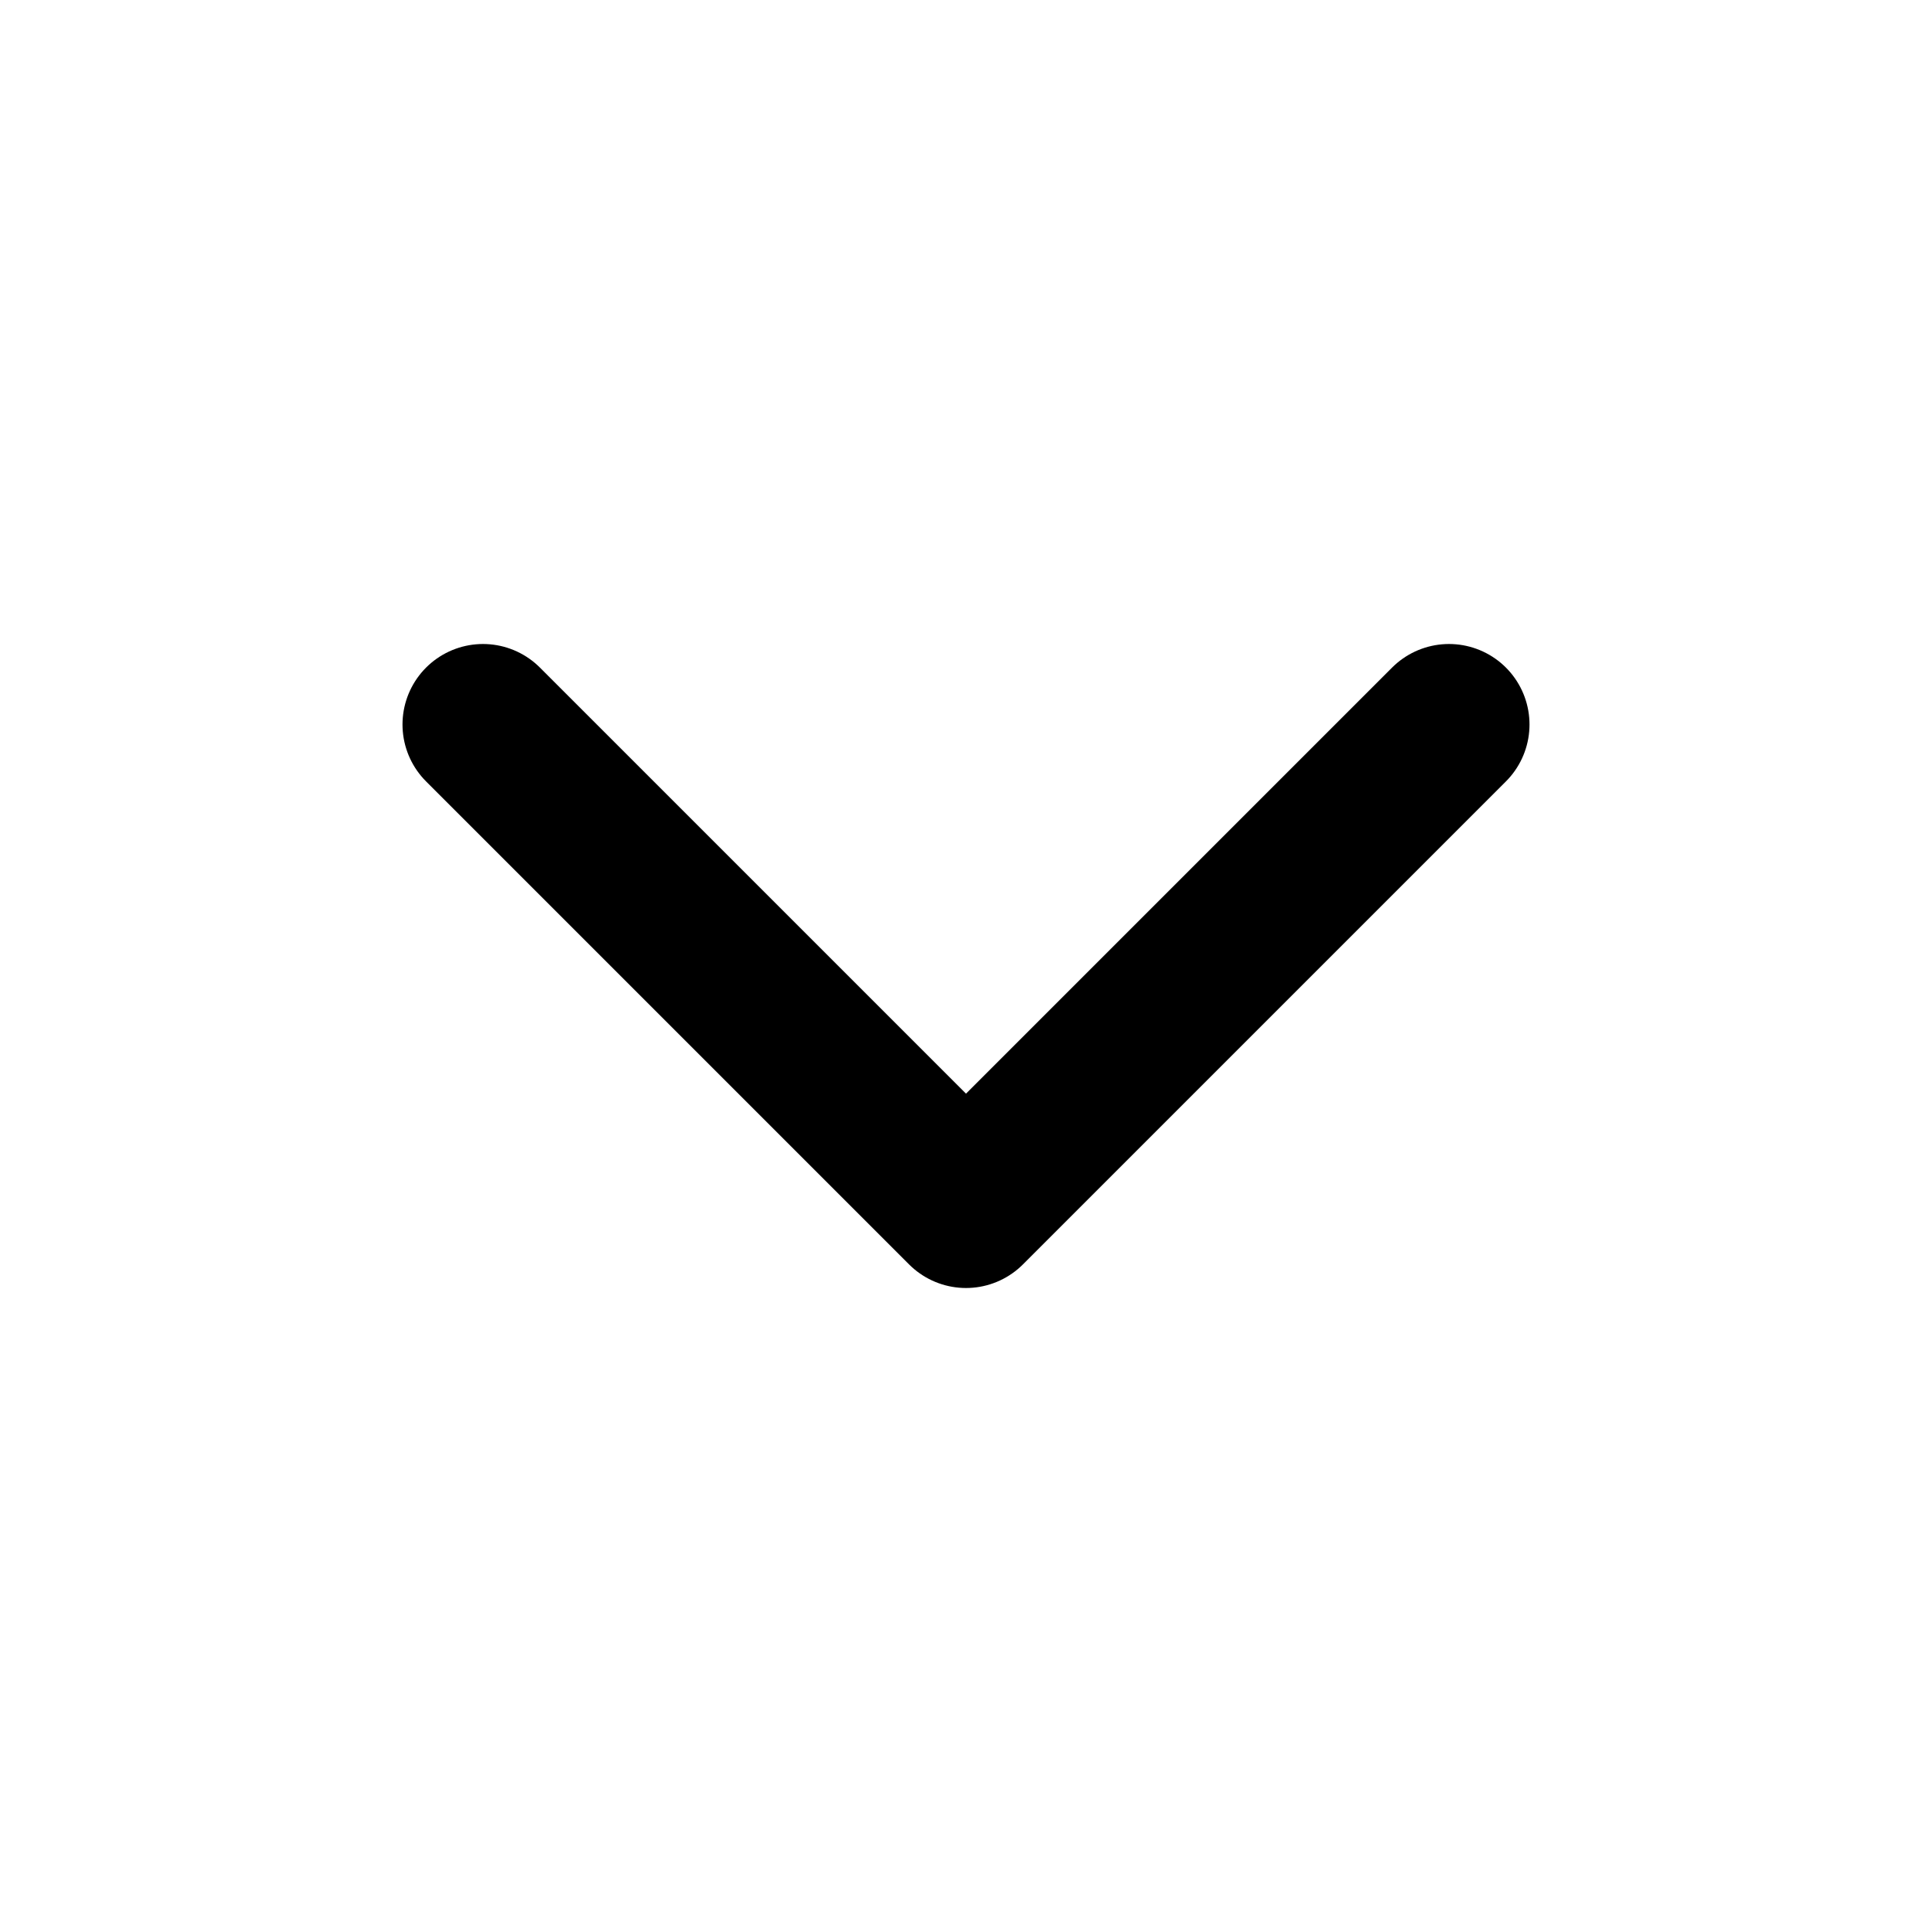
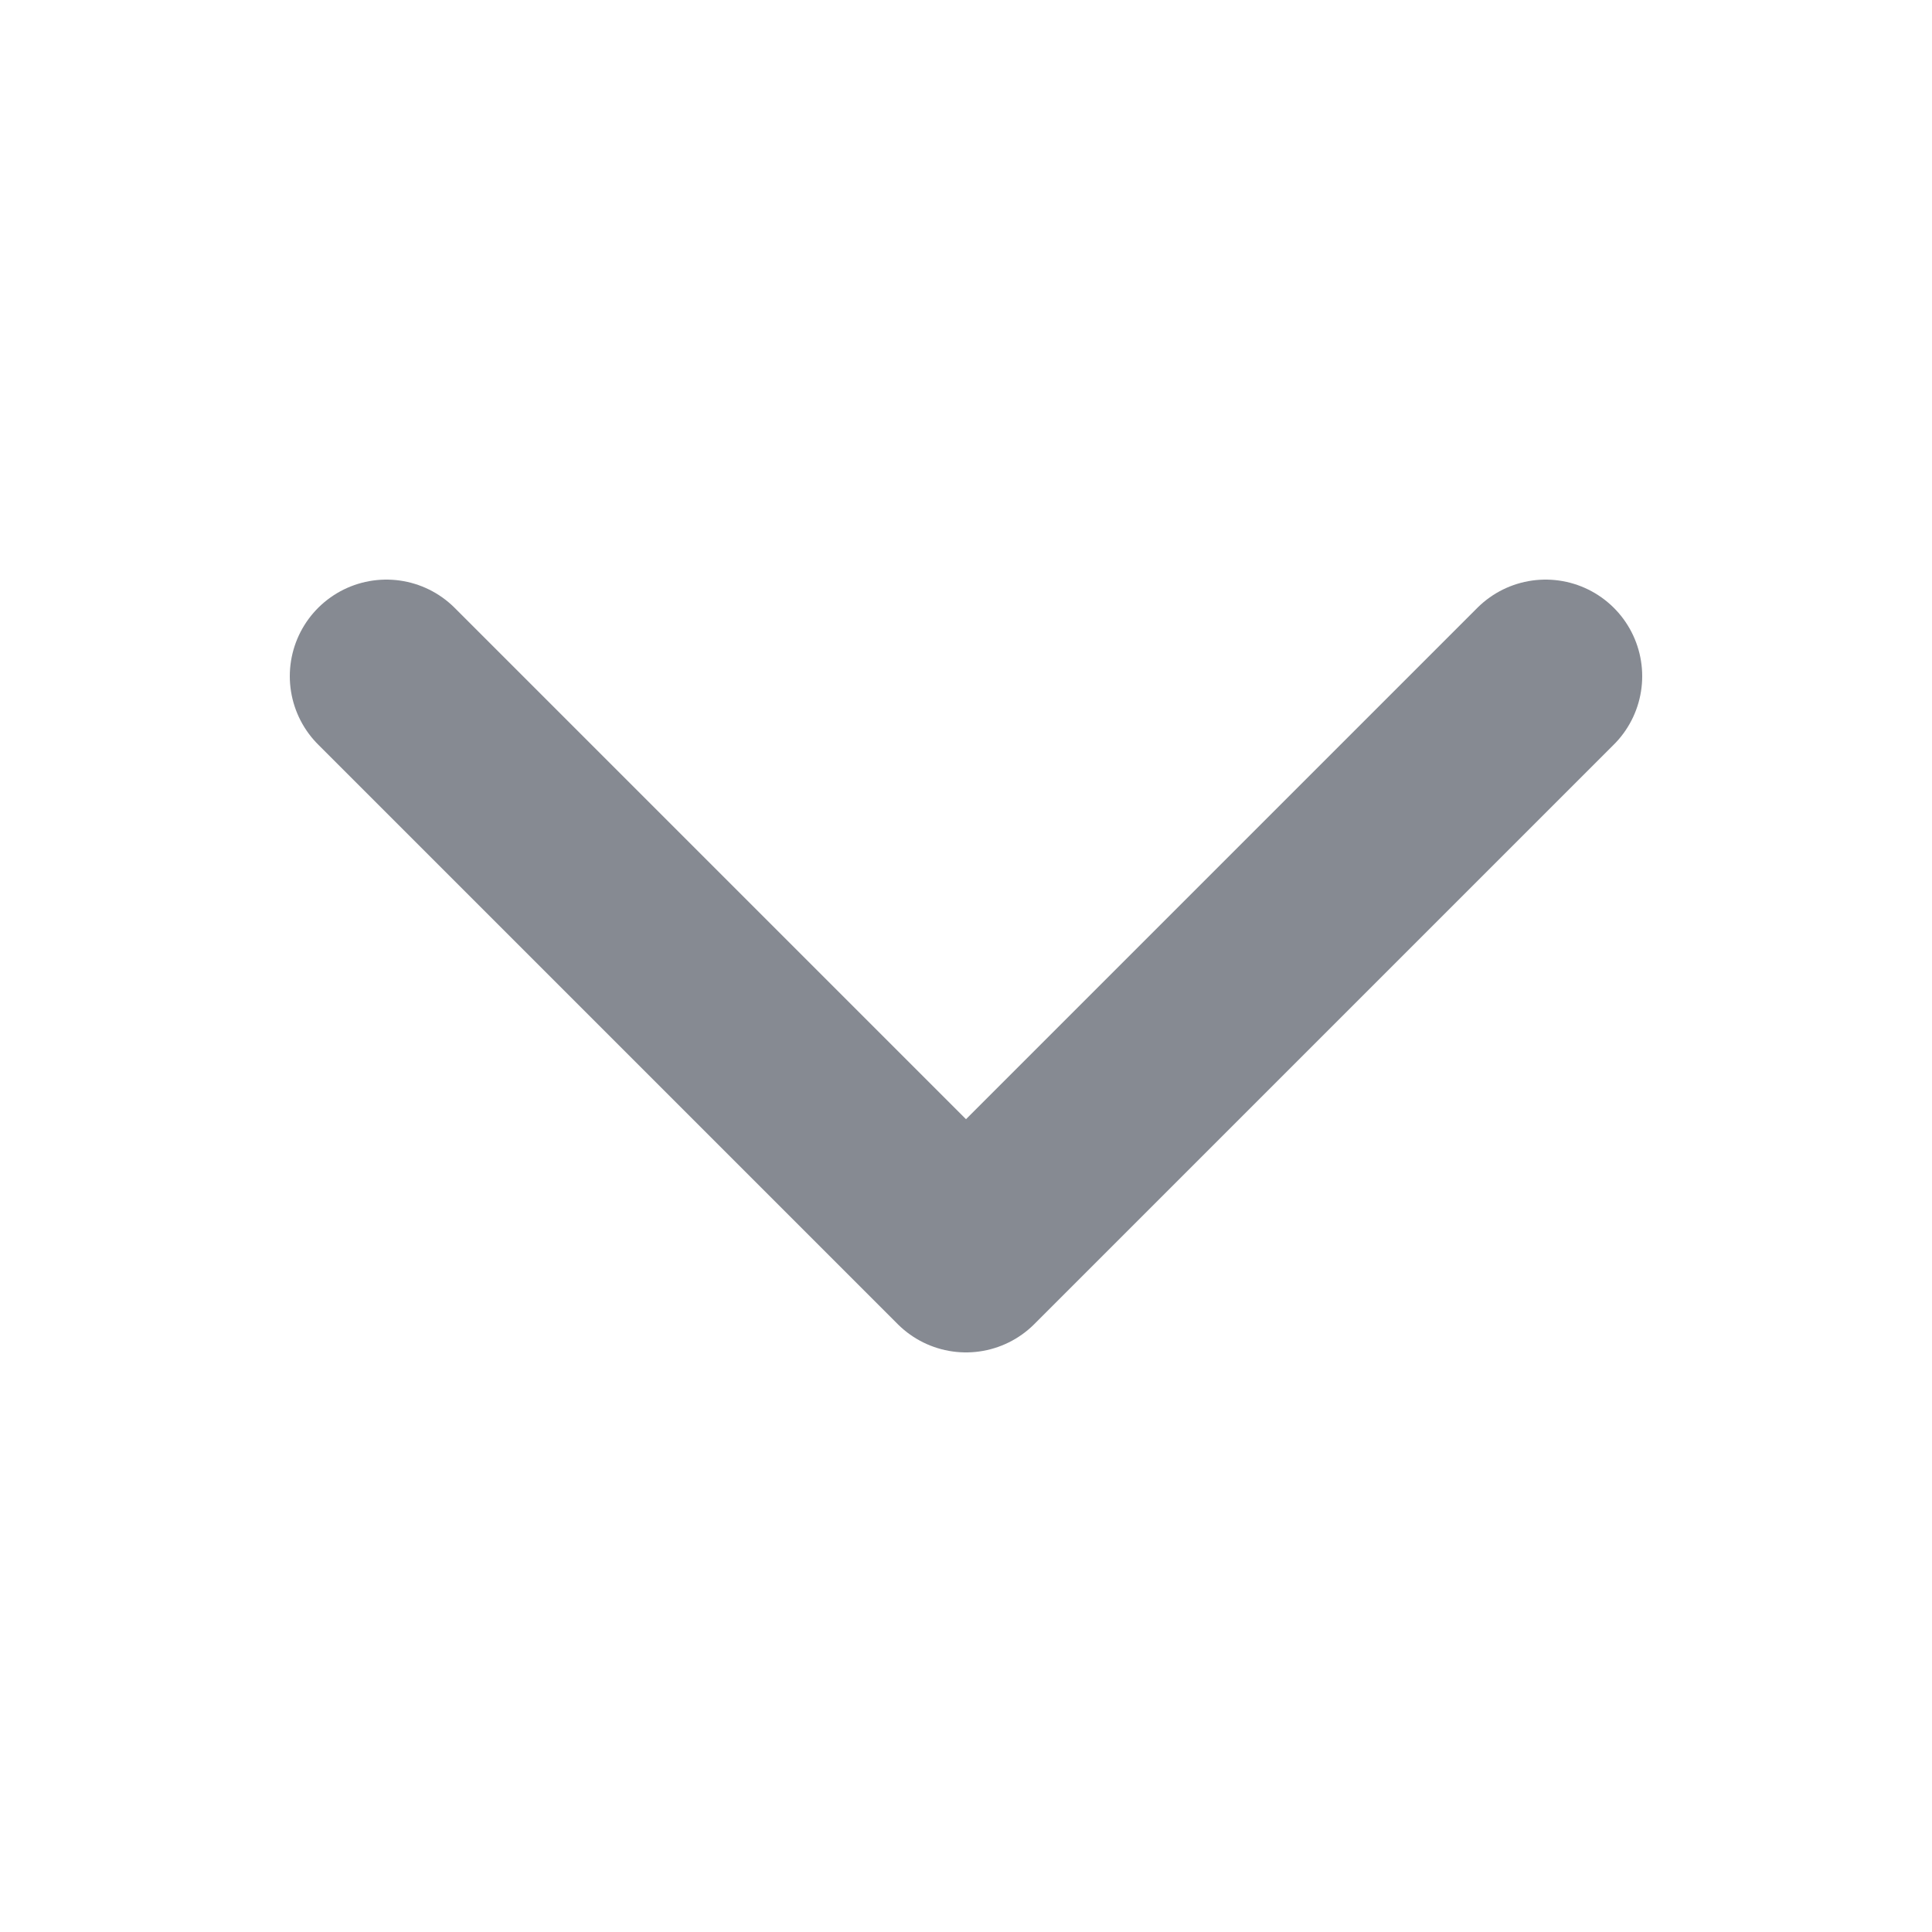
- <svg xmlns="http://www.w3.org/2000/svg" width="800px" height="800px" viewBox="0 0 24 24" fill="none">
-   <path d="M6 9L12 15L18 9" stroke="#000000" stroke-width="2" stroke-linecap="round" stroke-linejoin="round" />
+ <svg xmlns="http://www.w3.org/2000/svg" width="800px" height="800px" viewBox="0 0 20 20" fill="none">
+   <g id="SVGRepo_bgCarrier" stroke-width="0" />
+   <g id="SVGRepo_tracerCarrier" stroke-linecap="round" stroke-linejoin="round" />
+   <g id="SVGRepo_iconCarrier">
+     <path stroke="#868a92" stroke-linecap="round" stroke-linejoin="round" stroke-width="2" d="M4 7l6 6 6-6" />
+   </g>
</svg>
